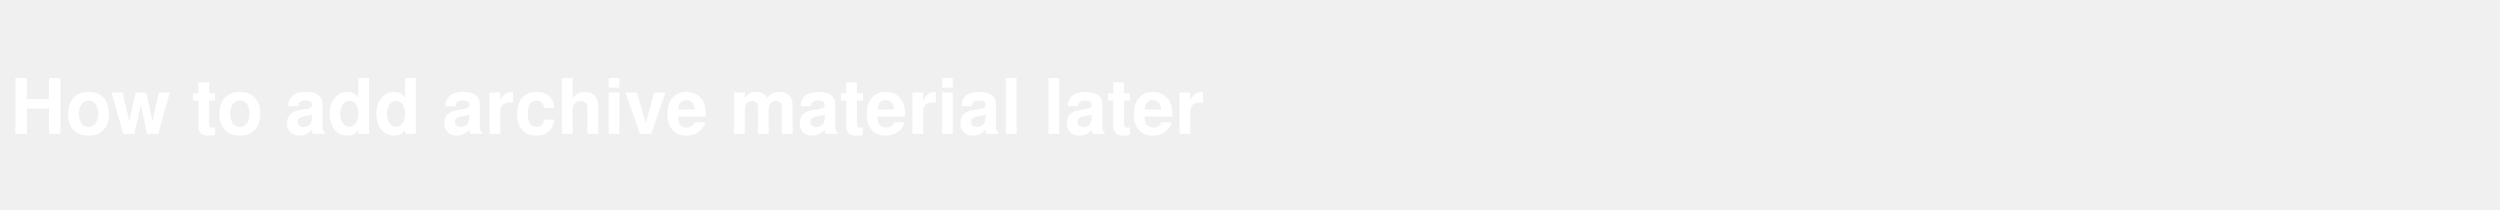
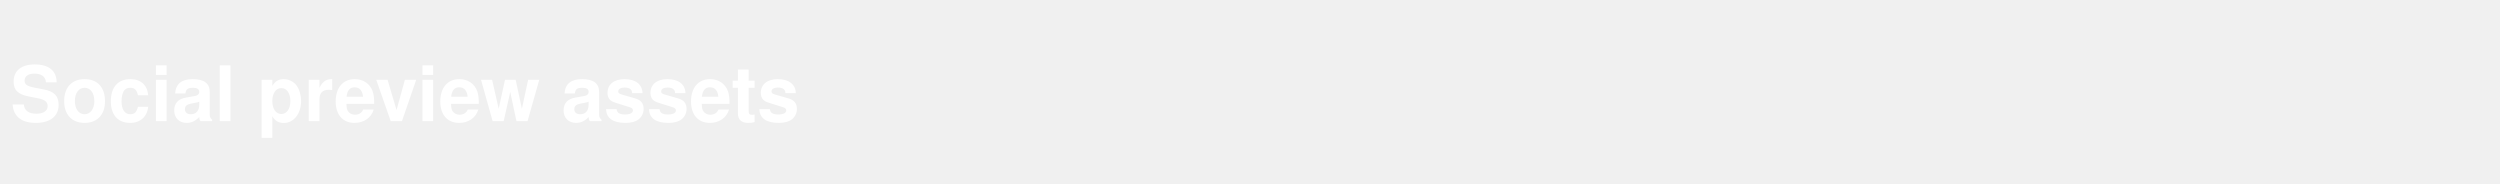
- <svg xmlns="http://www.w3.org/2000/svg" width="980" height="82" viewBox="0 0 980 82" role="img" aria-label="How to add archive material later">
+ <svg xmlns="http://www.w3.org/2000/svg" width="980" height="72" viewBox="0 0 980 72" role="img" aria-label="Social preview assets">
  <style>
    @keyframes flickerMain {
      0%, 16%, 19%, 23%, 52%, 58%, 100% {
        opacity: 1;
        filter: drop-shadow(0 0 3px #FFFFFF) drop-shadow(0 0 9px rgba(255,255,255,.68));
      }
      17%, 20%, 55%, 57%, 88%, 92% {
        opacity: .28;
        filter: none;
      }
    }

    @keyframes flickerSpecial {
      0%, 10%, 14%, 32%, 45%, 67%, 100% {
        opacity: 1;
        filter: drop-shadow(0 0 4px #EB0028) drop-shadow(0 0 13px #EB0028);
      }
      11%, 13%, 33%, 46%, 70%, 72%, 90% {
        opacity: .18;
        filter: none;
      }
    }

    text {
      font-family: -apple-system, BlinkMacSystemFont, "Segoe UI", Helvetica, Arial, sans-serif;
      font-size: 30px;
      font-weight: 800;
      dominant-baseline: middle;
    }

    .main {
      fill: #FFFFFF;
-       animation: flickerMain 4.2s infinite;
+       animation: flickerMain 5.0s infinite;
    }

    .special {
      fill: #EB0028;
      font-weight: 900;
      animation: flickerSpecial 2.7s infinite;
    }

    @media (prefers-reduced-motion: reduce) {
      .main, .special {
        animation: none;
      }
    }
  </style>
-   <text x="4" y="42.0">
-     <tspan class="main">How to add archive material later</tspan>
+   <text x="4" y="37.0">
+     <tspan class="main">Social preview assets</tspan>
  </text>
</svg>
